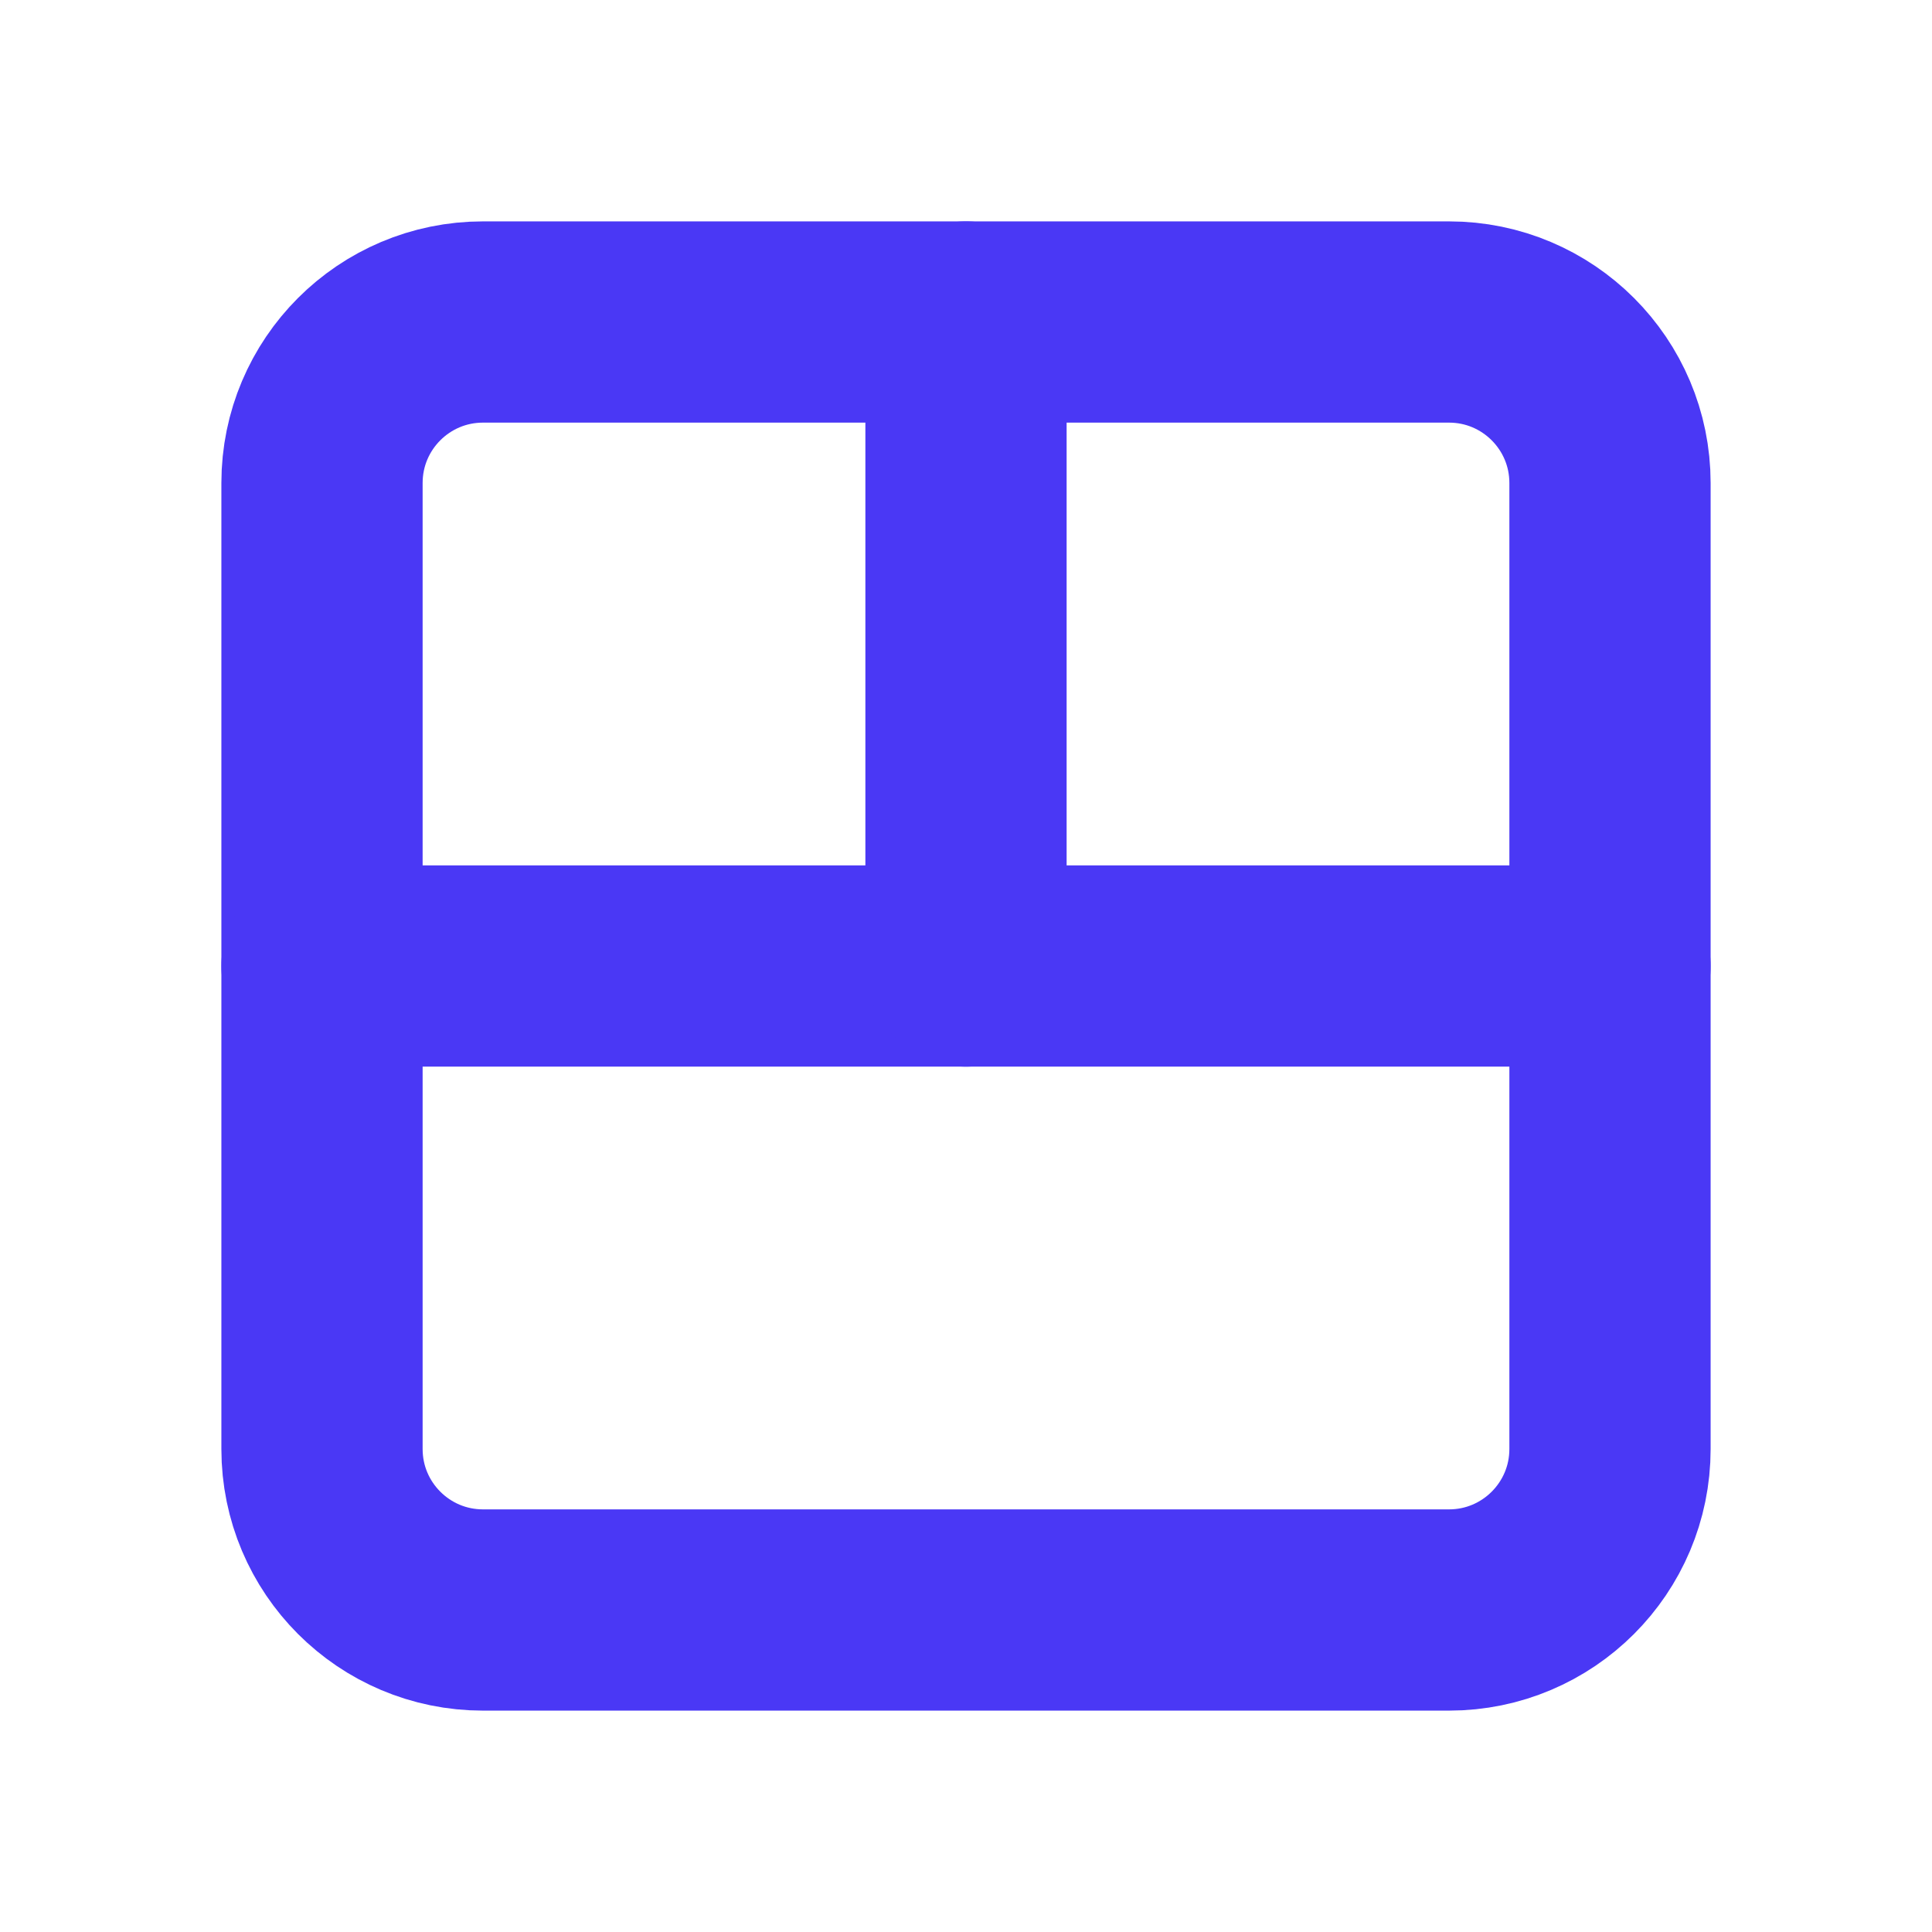
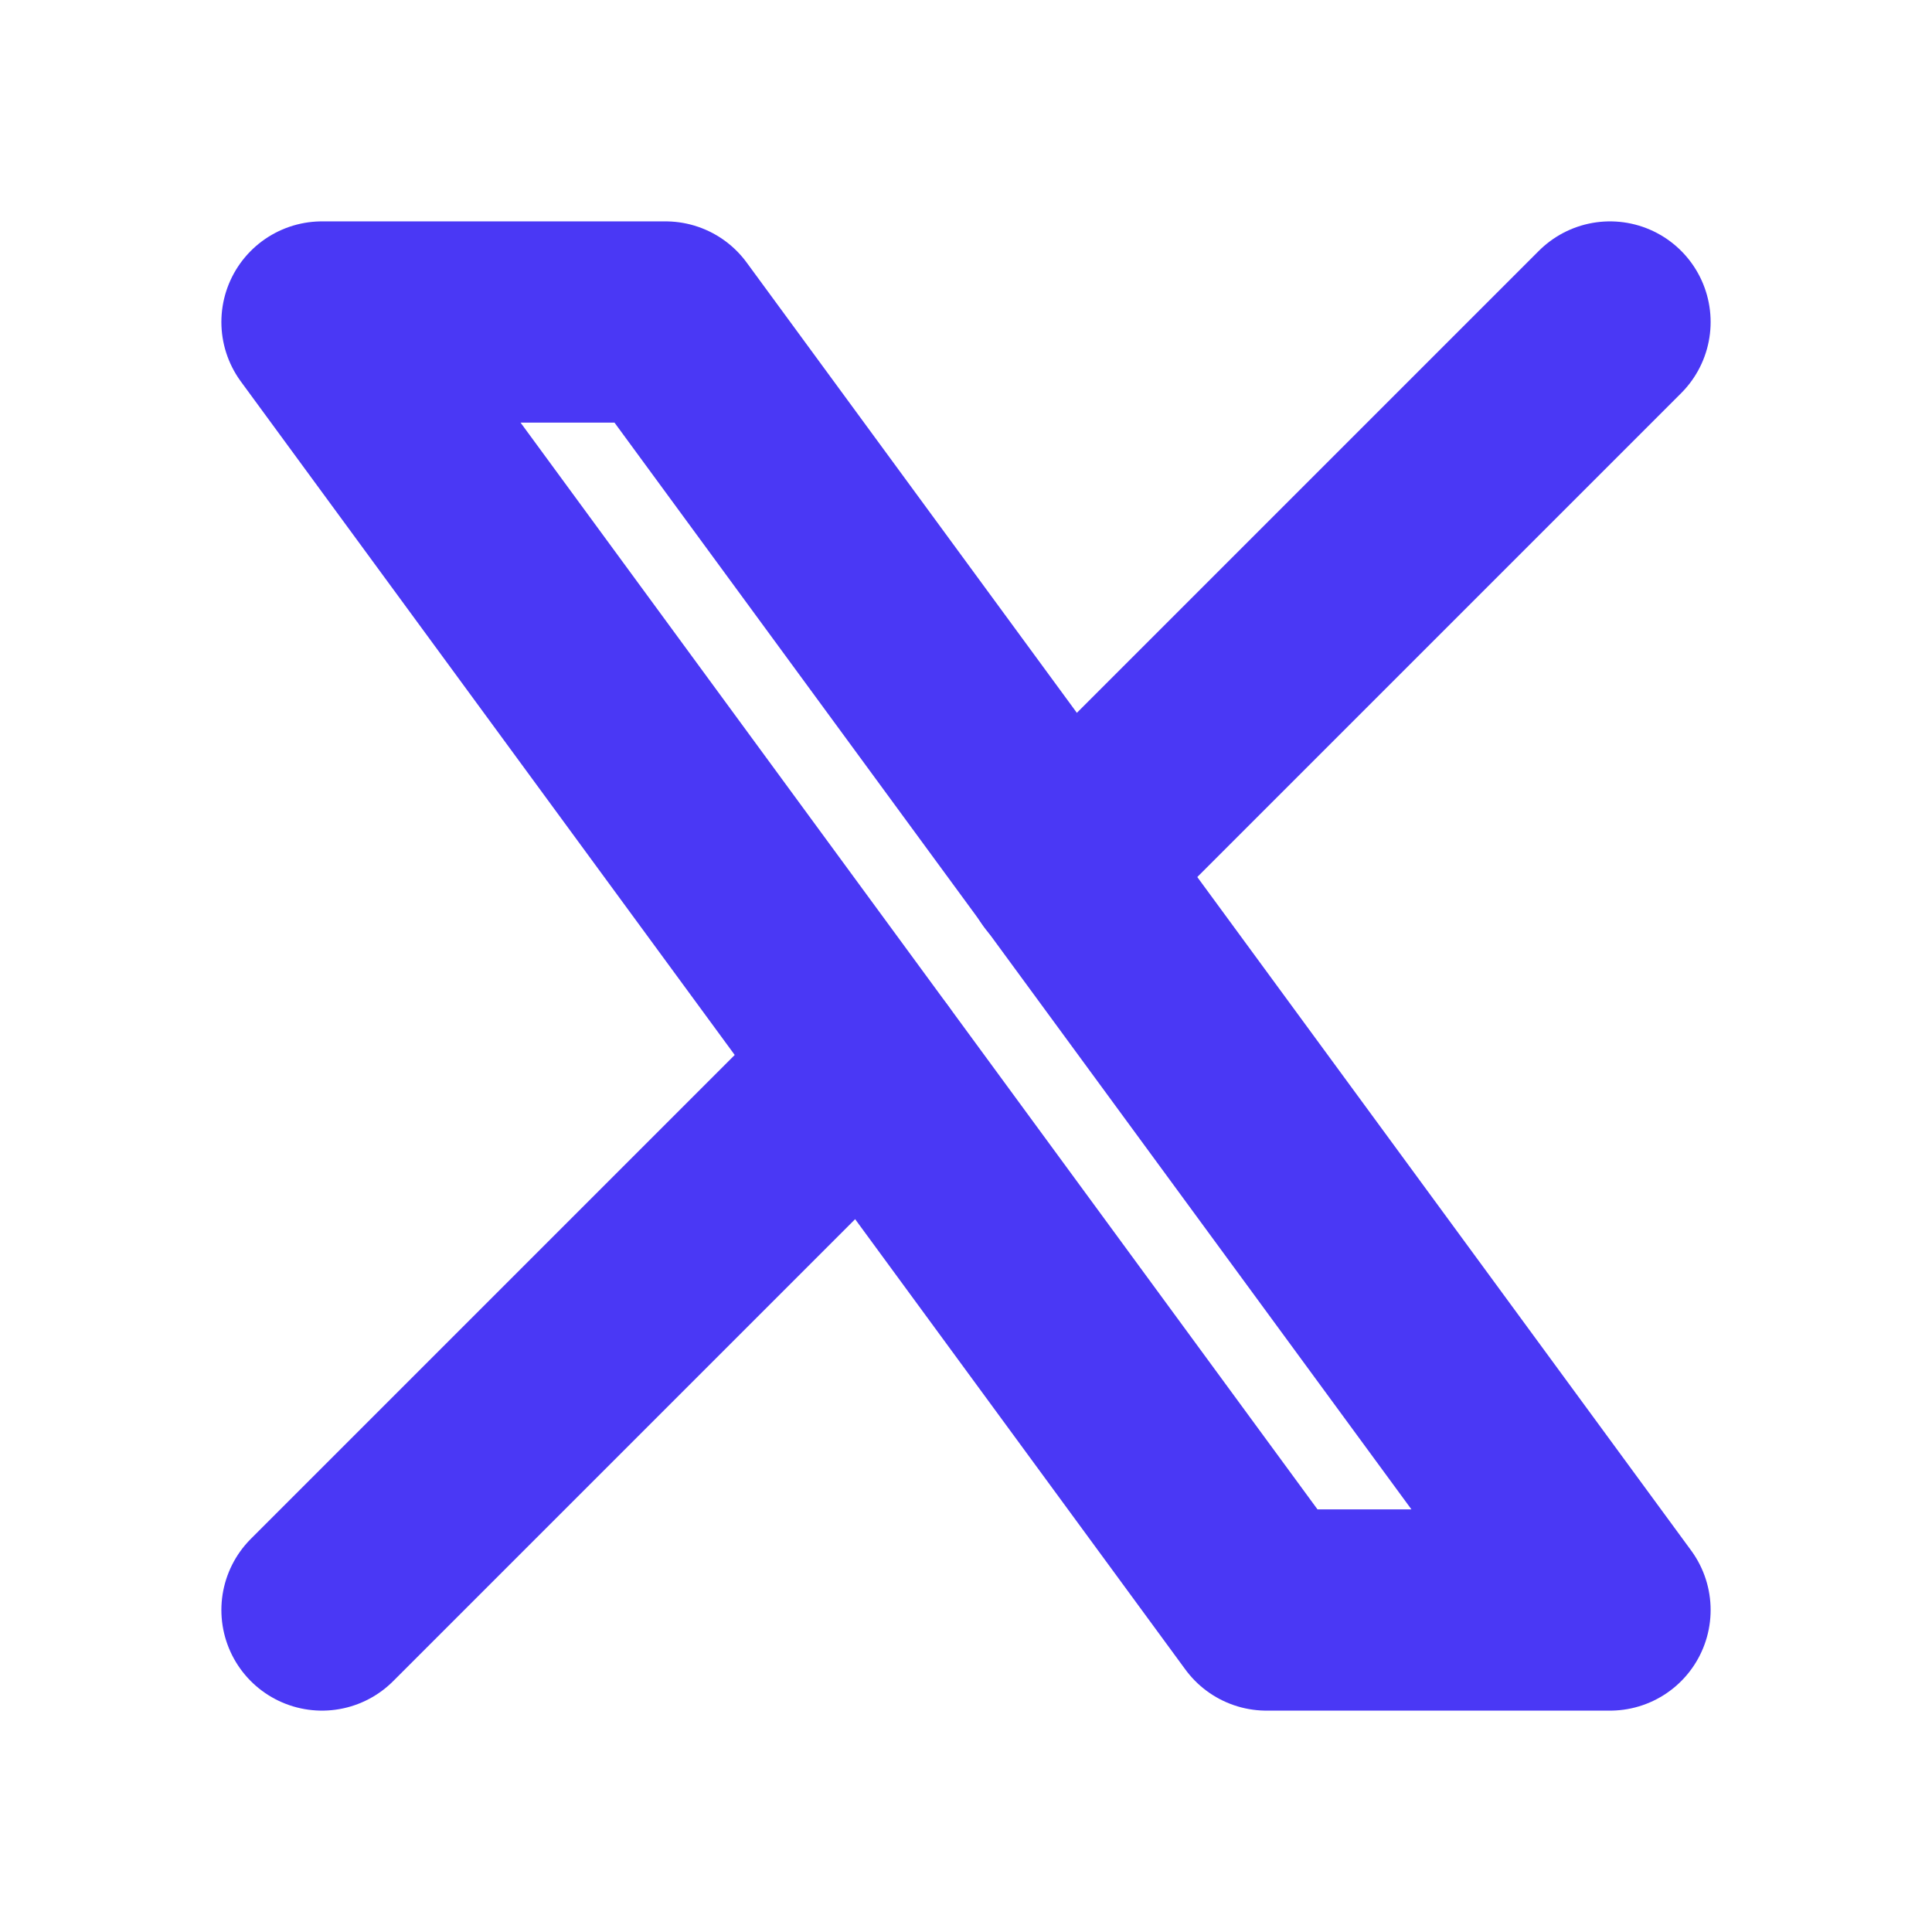
<svg xmlns="http://www.w3.org/2000/svg" width="24" height="24" viewBox="0 0 24 24" fill="none" stroke="#4A38F5" stroke-width="2.5" stroke-linecap="round" stroke-linejoin="round" aria-hidden="true">
-   <path d="M4 4m0 2a2 2 0 0 1 2 -2h12a2 2 0 0 1 2 2v12a2 2 0 0 1 -2 2h-12a2 2 0 0 1 -2 -2z" />
-   <path d="M4 12h16" />
-   <path d="M12 4v8" />
+   <path d="M4 4l11.733 16h4.267l-11.733 -16z" />
+   <path d="M4 20l6.768 -6.768m2.46 -2.46l6.772 -6.772" />
</svg>
